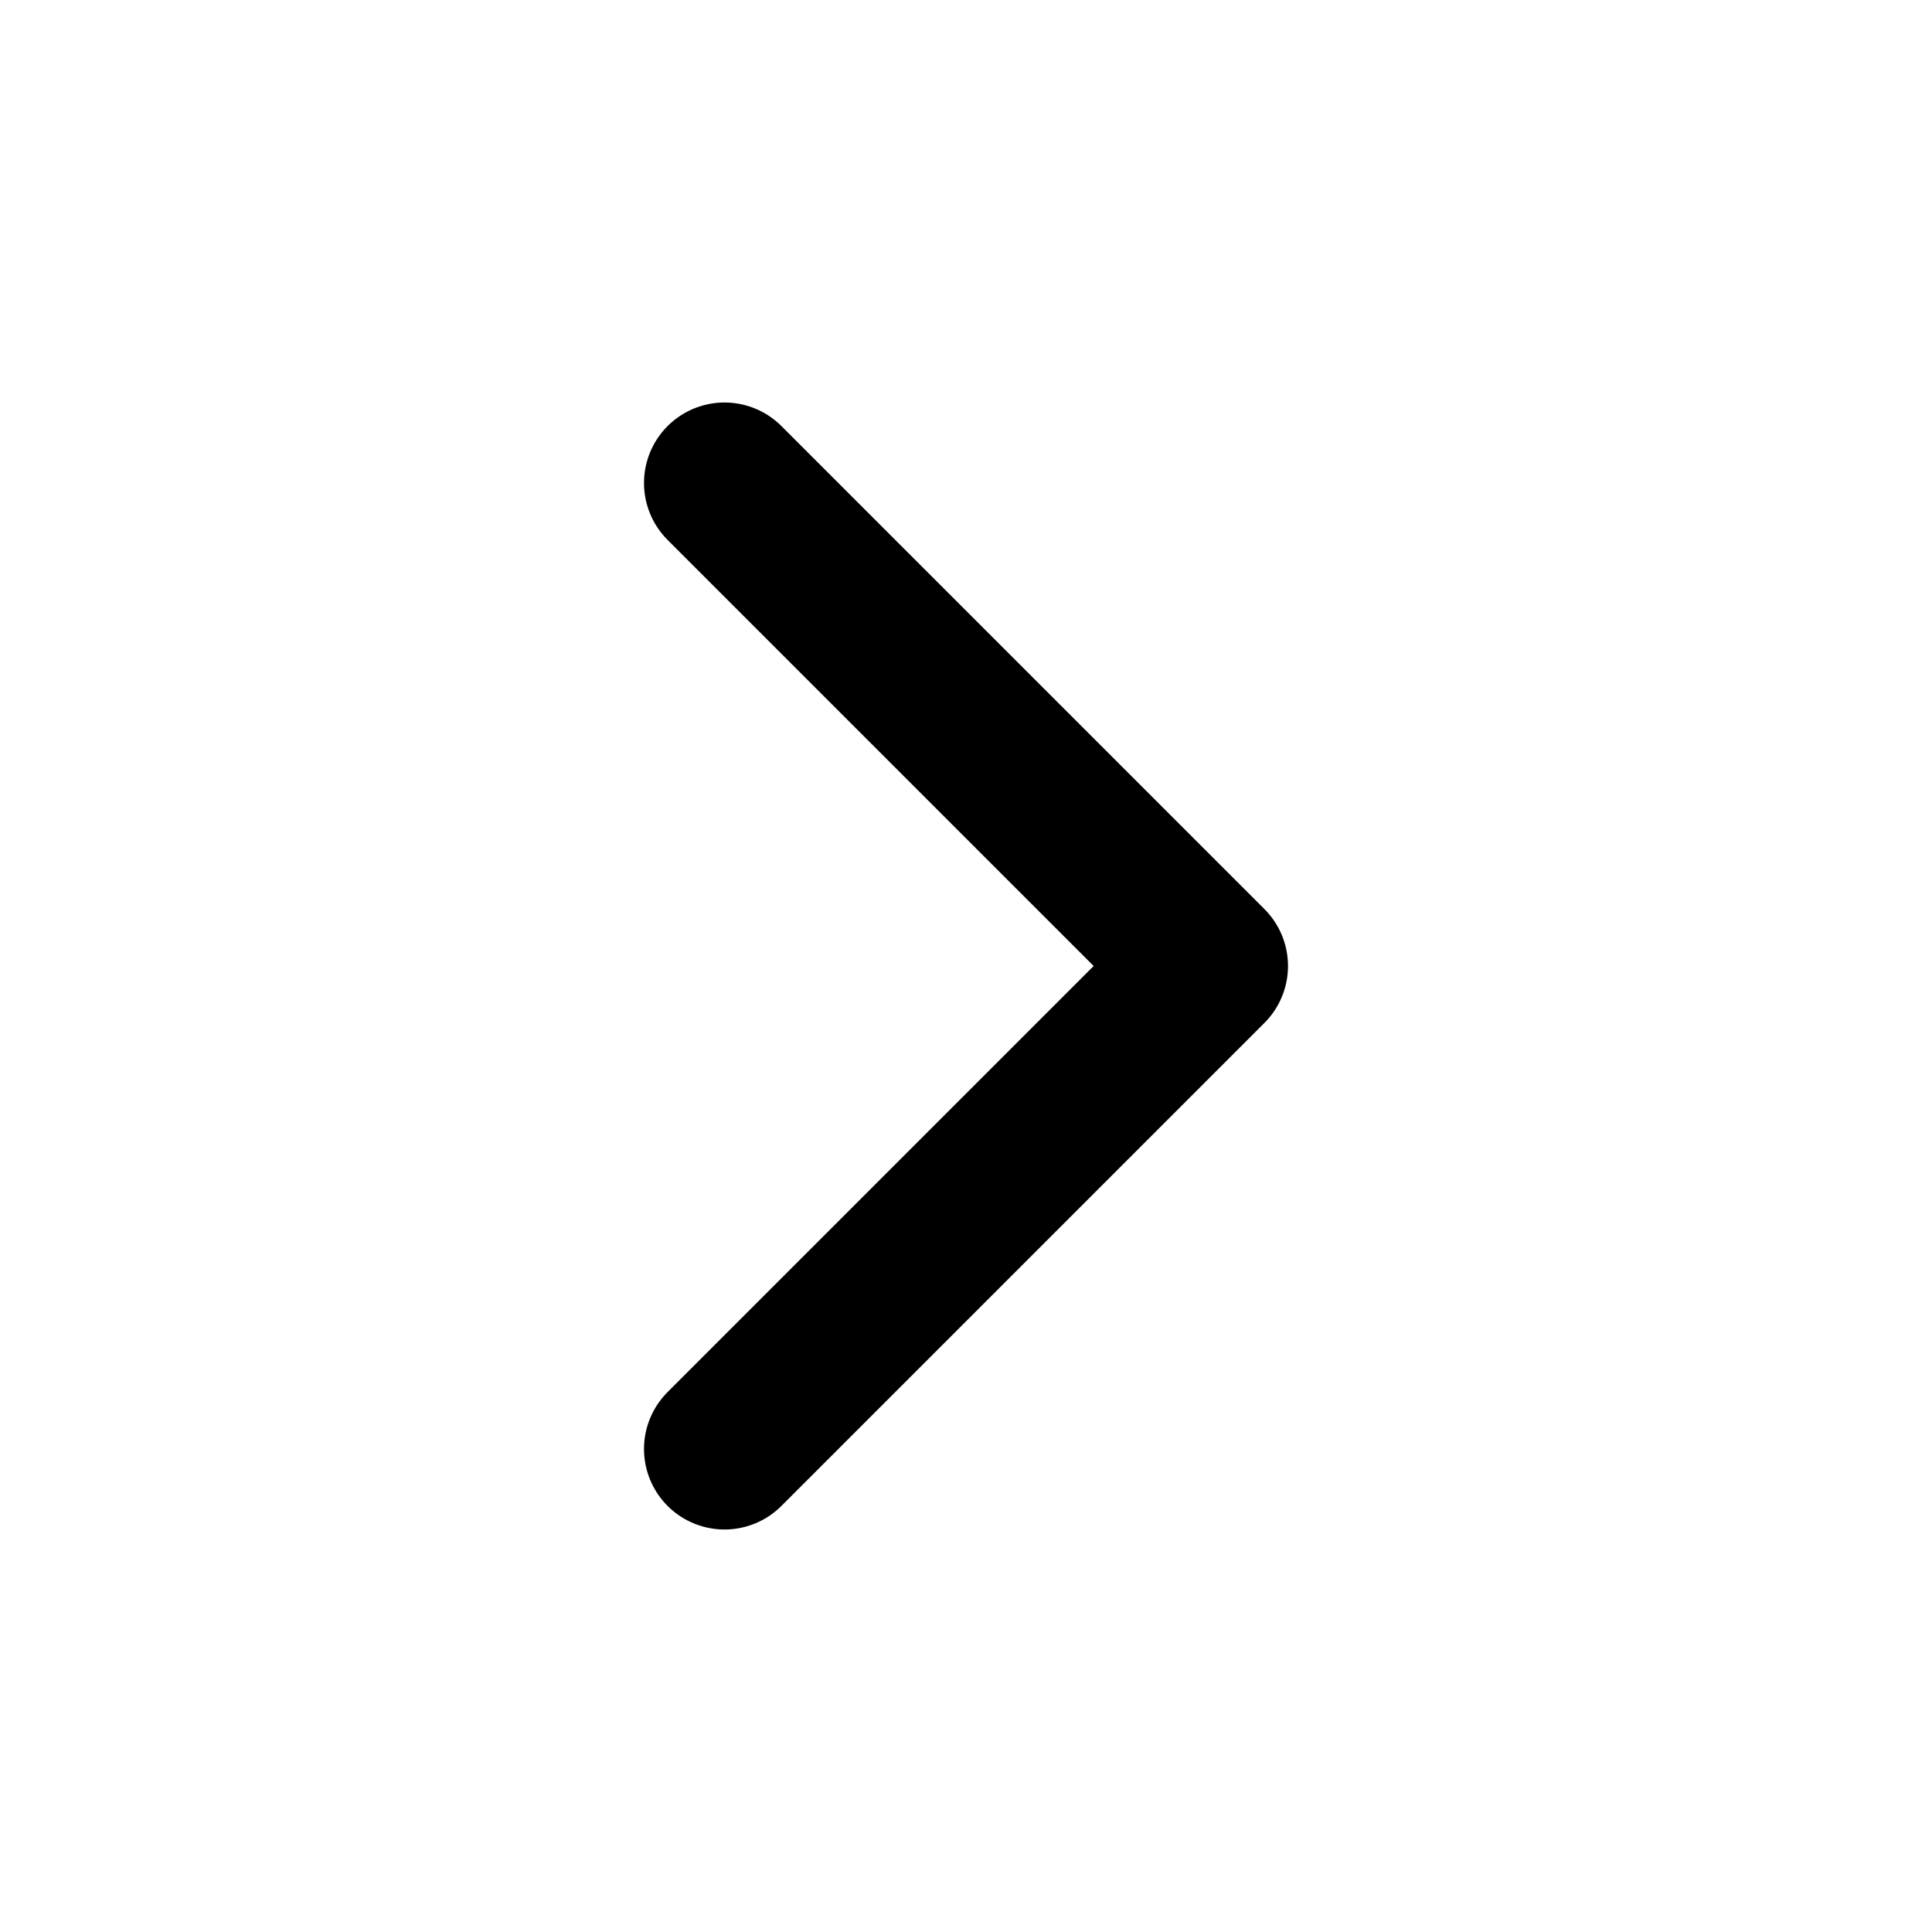
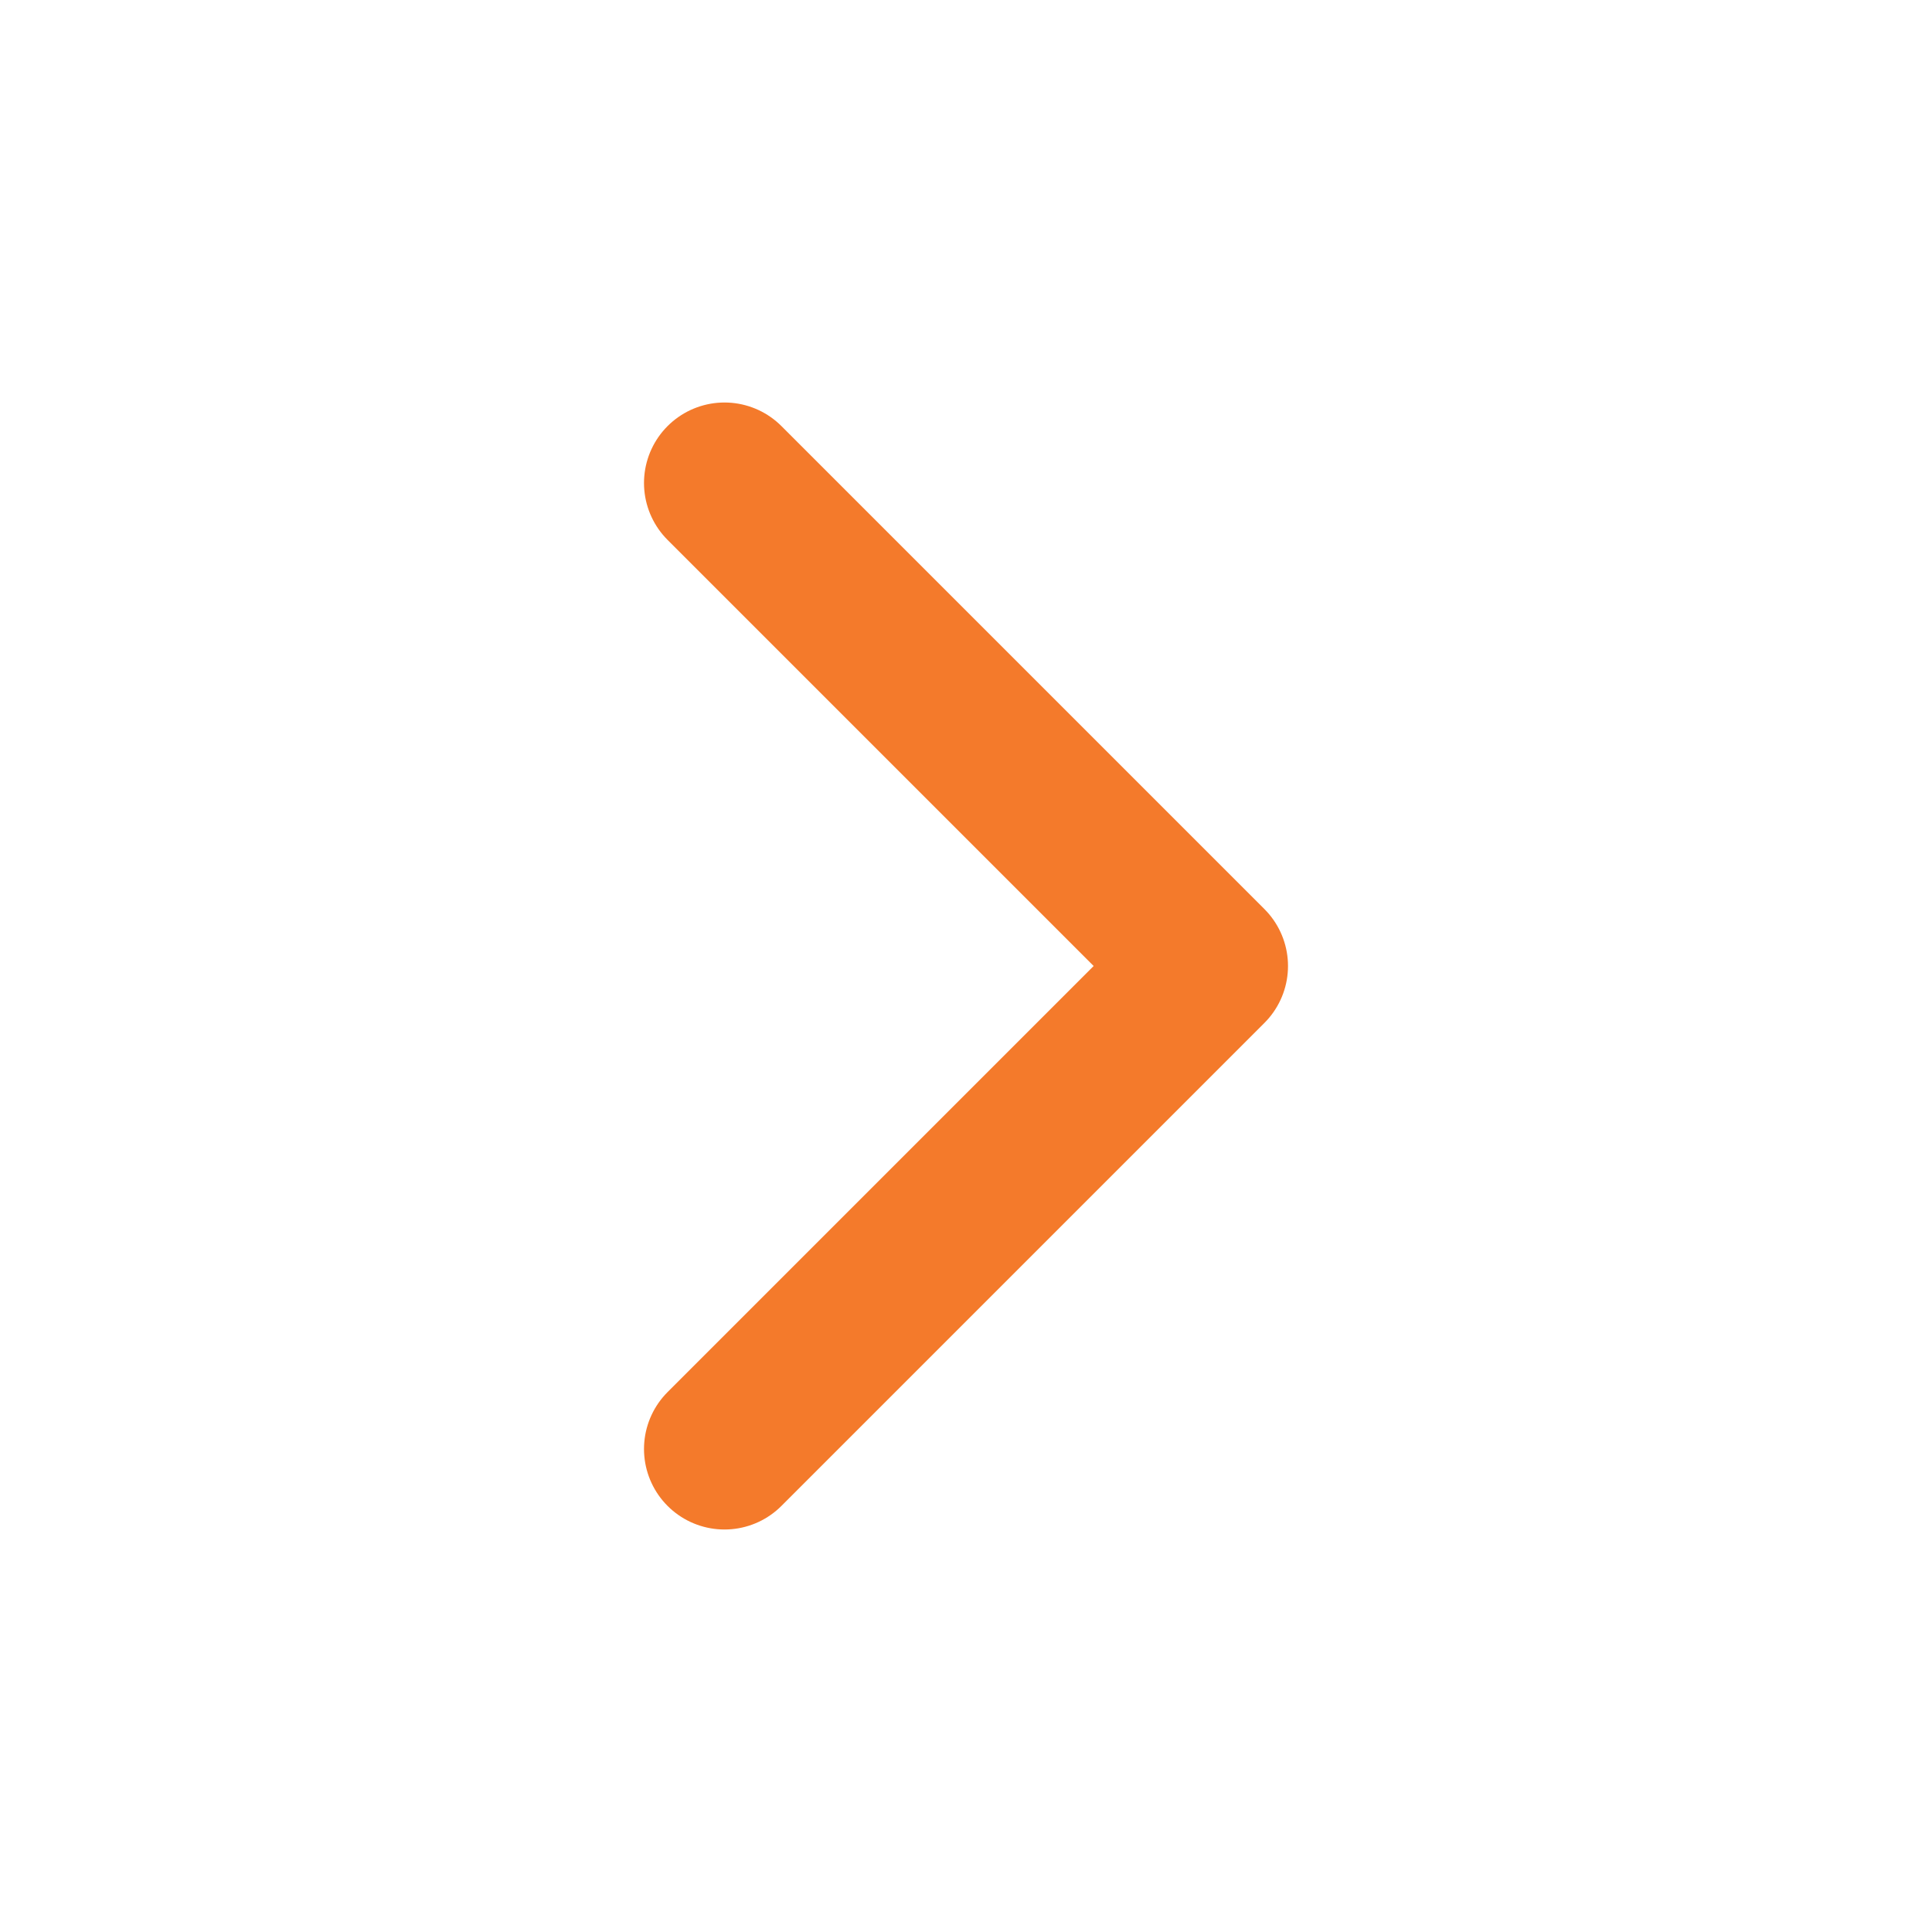
- <svg xmlns="http://www.w3.org/2000/svg" width="24" height="24" viewBox="0 0 24 24" fill="none" stroke="currentColor" stroke-width="2" stroke-linecap="round" stroke-linejoin="round" class="lucide lucide-chevron-right-icon lucide-chevron-right">
+ <svg xmlns="http://www.w3.org/2000/svg" width="24" height="24" viewBox="0 0 24 24" fill="none" stroke="#F47A2B" stroke-width="2" stroke-linecap="round" stroke-linejoin="round" class="lucide lucide-chevron-right-icon lucide-chevron-right">
  <path d="m9 18 6-6-6-6" />
</svg>
